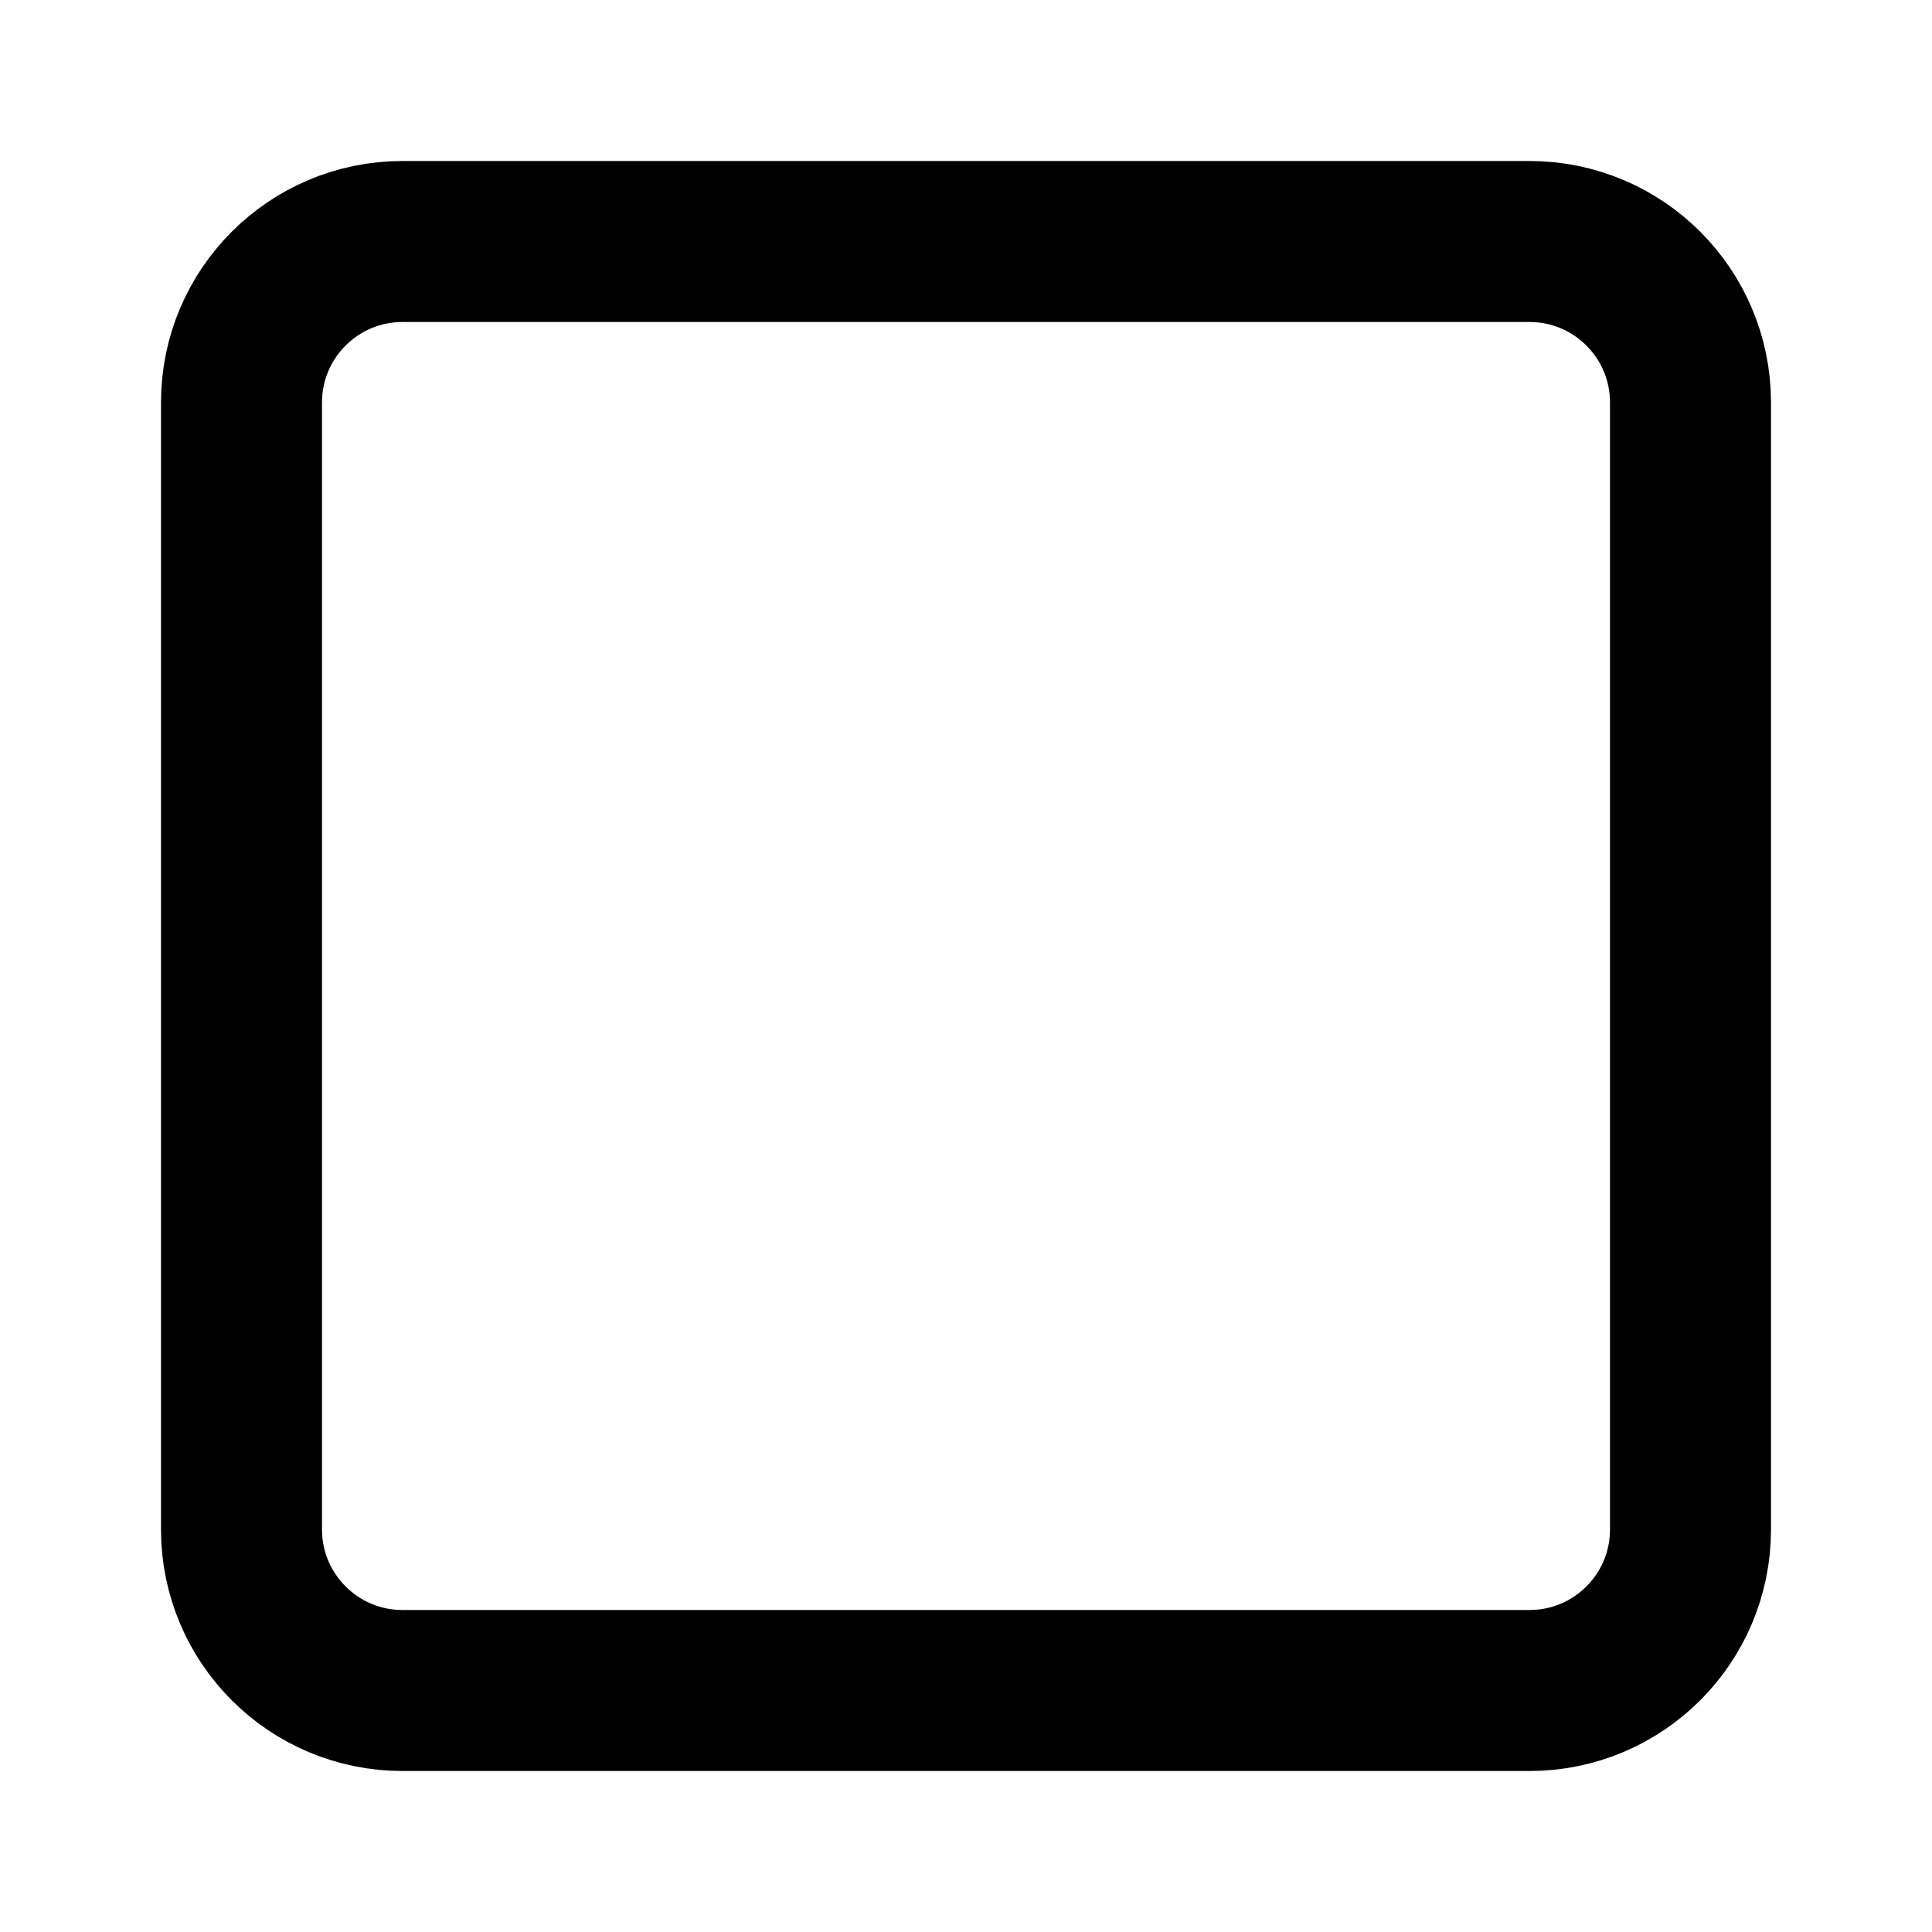
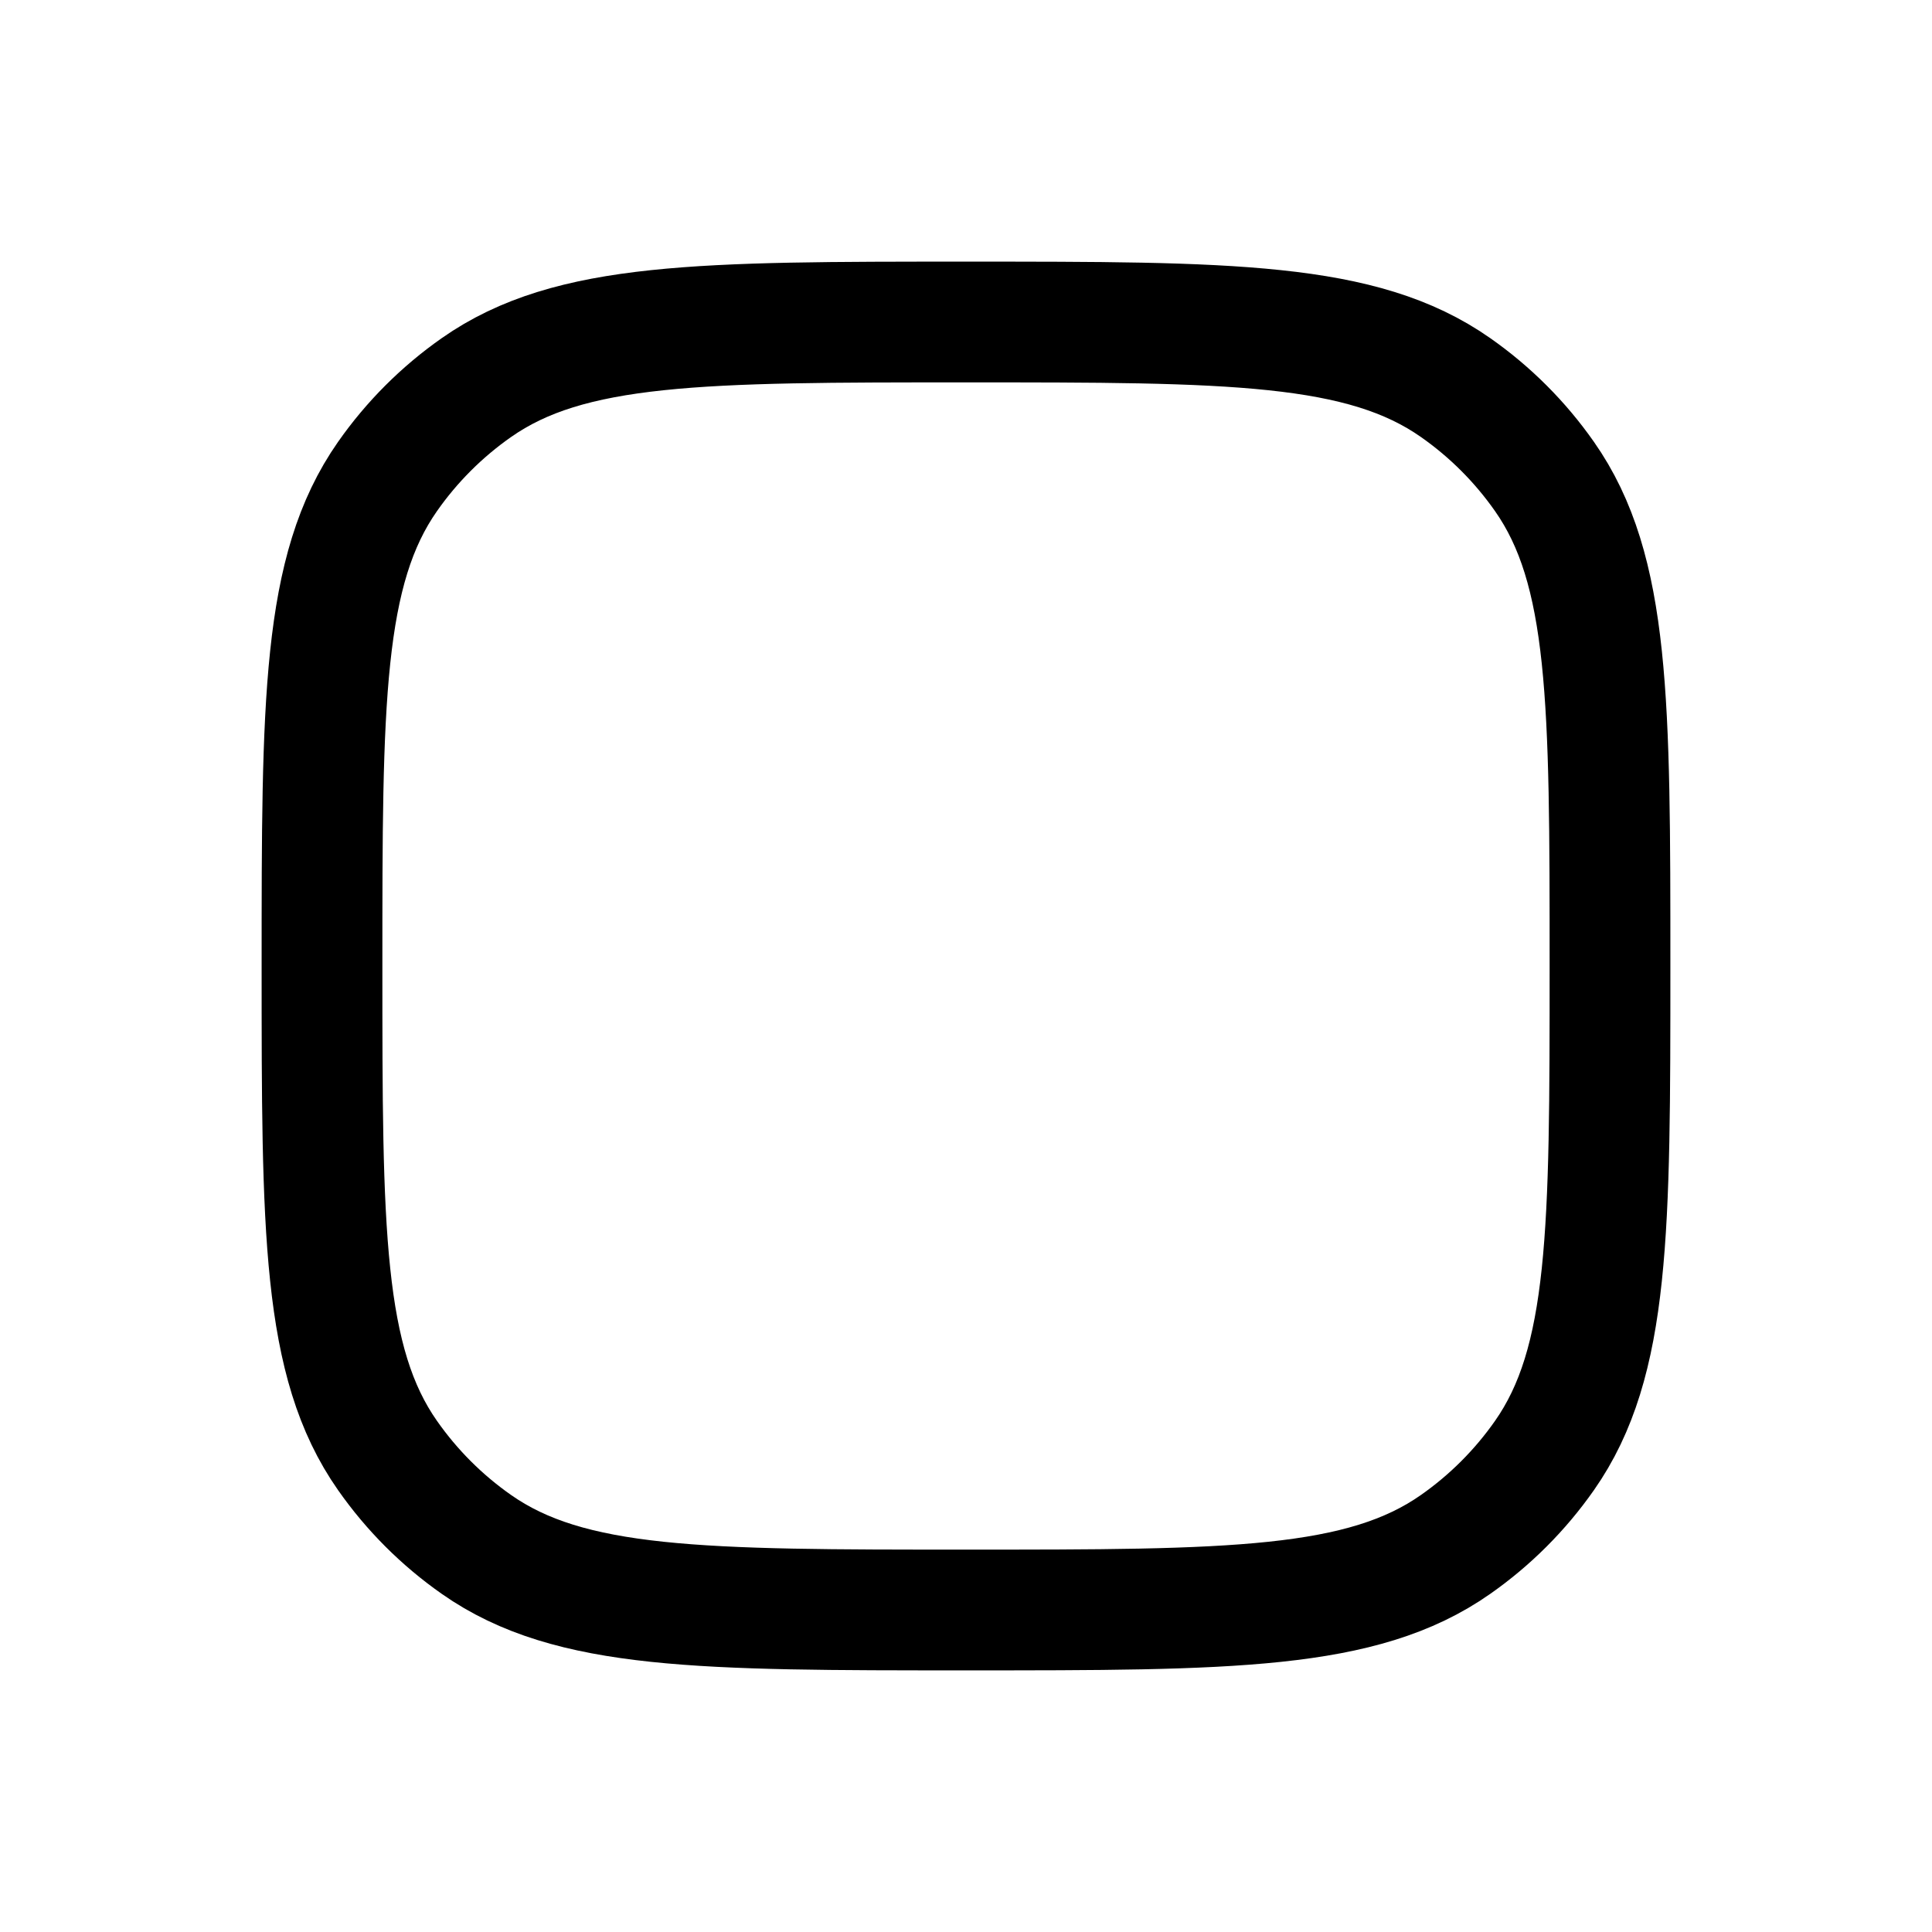
<svg xmlns="http://www.w3.org/2000/svg" width="1em" height="1em" viewBox="0 0 24 24">
-   <rect width="18" height="18" x="3" y="3" fill="none" stroke="currentColor" stroke-linecap="round" stroke-linejoin="round" stroke-width="2" rx="2" />
+   <path fill="none" stroke="currentColor" stroke-width="1.5" d="M4 12c0-3.28 0-4.919.814-6.081a4.5 4.5 0 0 1 1.105-1.105C7.08 4 8.72 4 12 4s4.919 0 6.081.814a4.5 4.5 0 0 1 1.105 1.105C20 7.08 20 8.72 20 12s0 4.919-.814 6.081a4.5 4.5 0 0 1-1.105 1.105C16.92 20 15.28 20 12 20s-4.919 0-6.081-.814a4.5 4.5 0 0 1-1.105-1.105C4 16.92 4 15.28 4 12Z" />
</svg>
